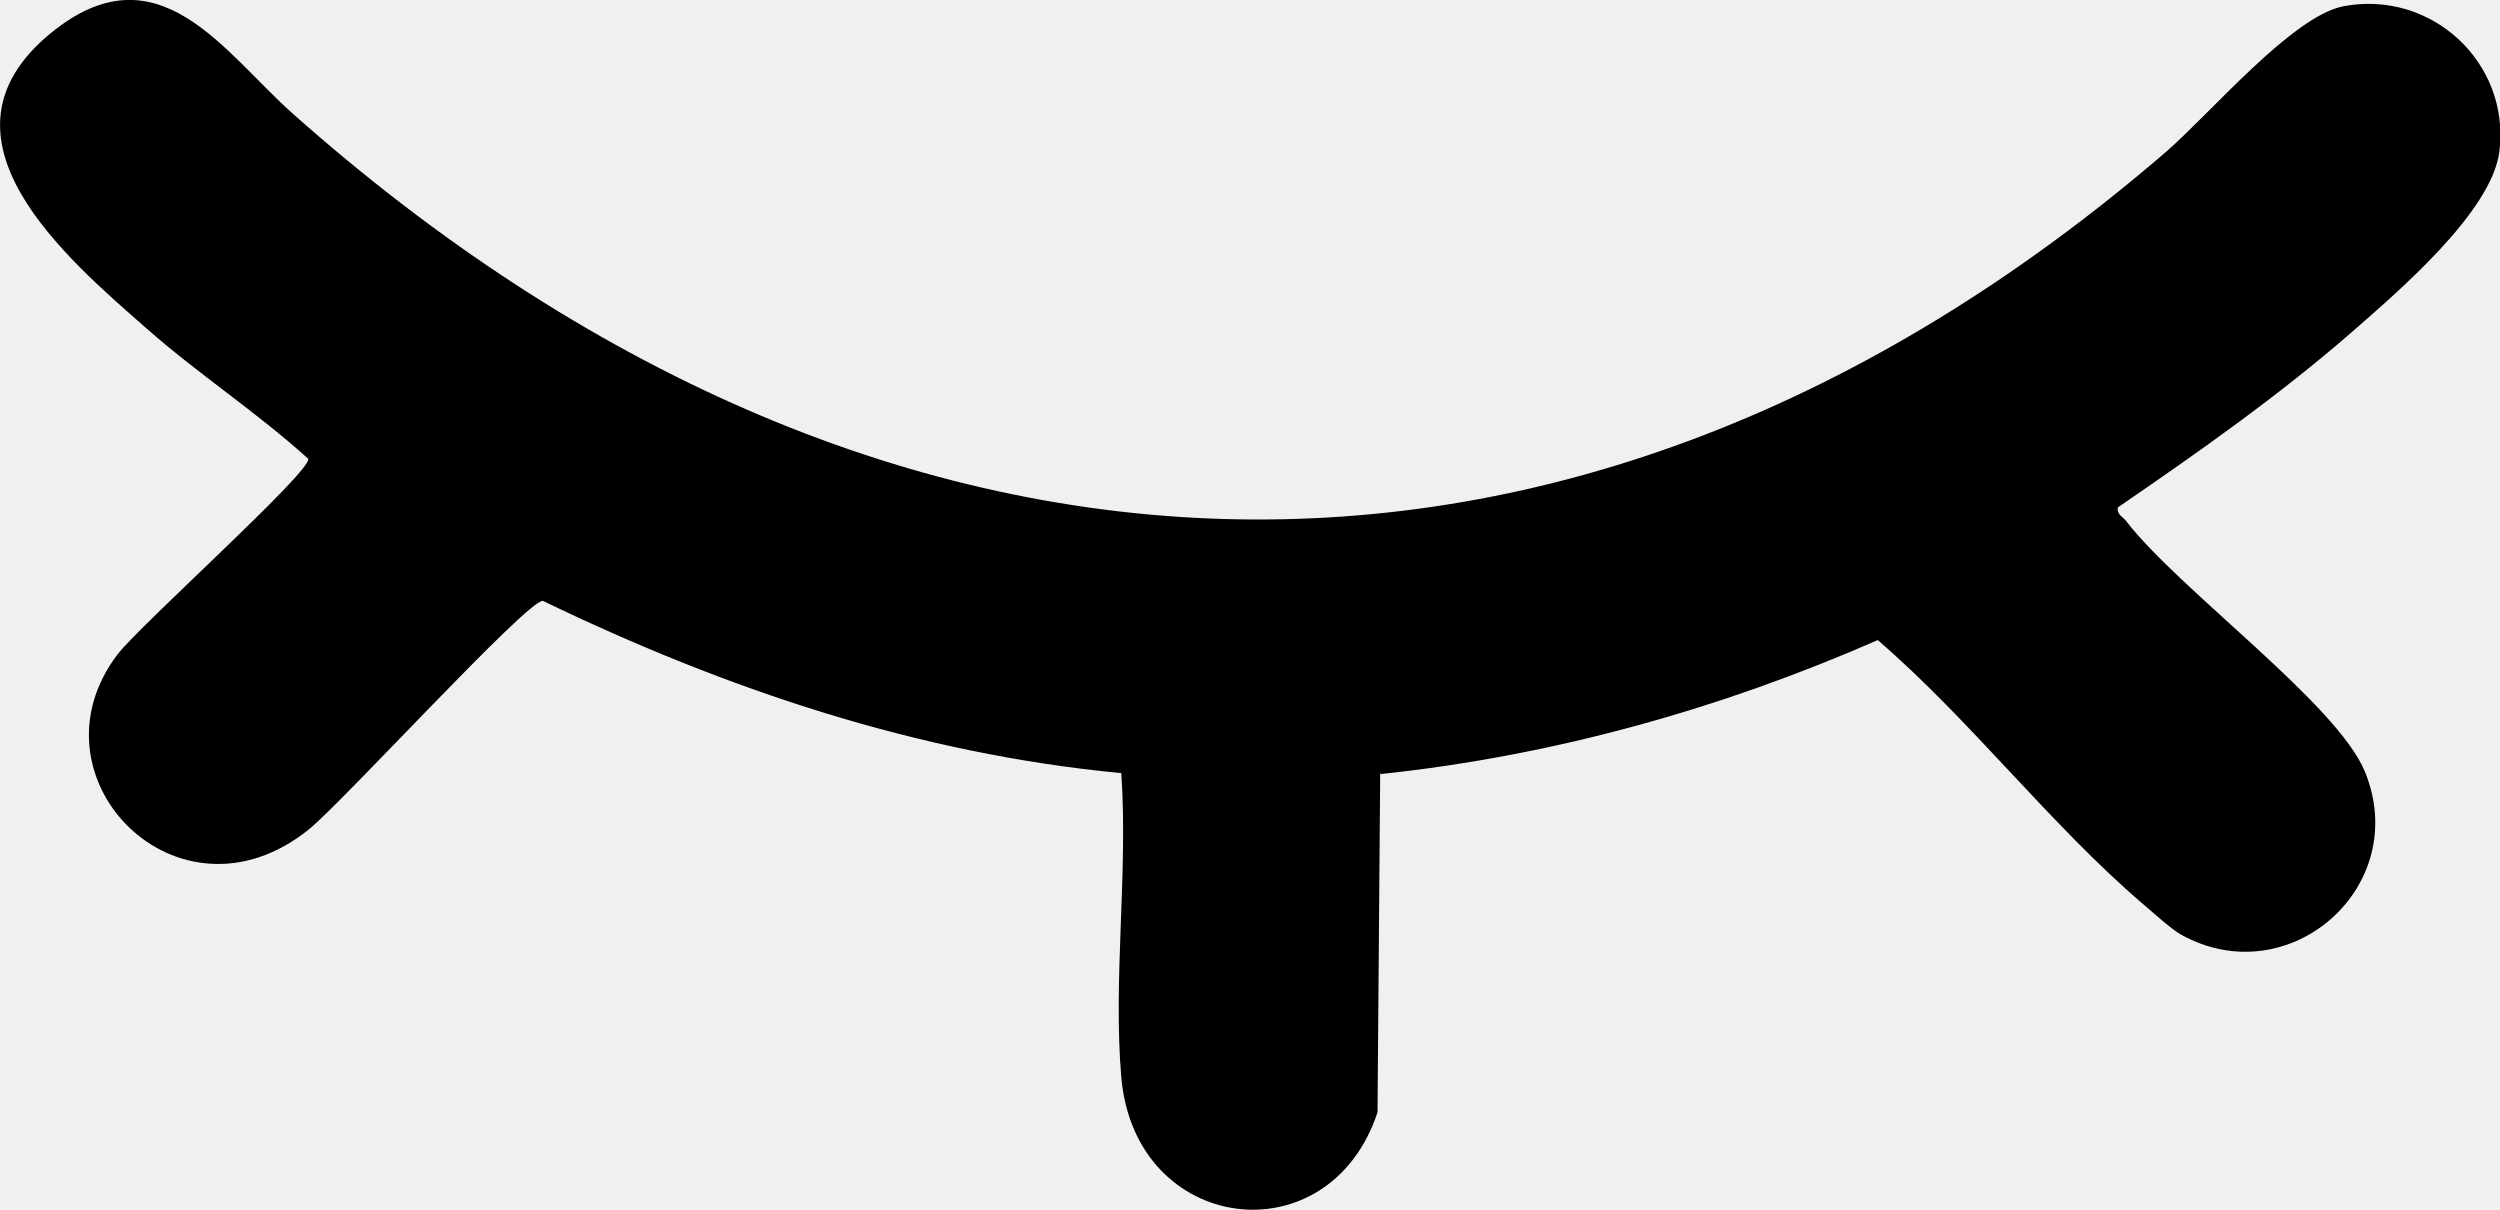
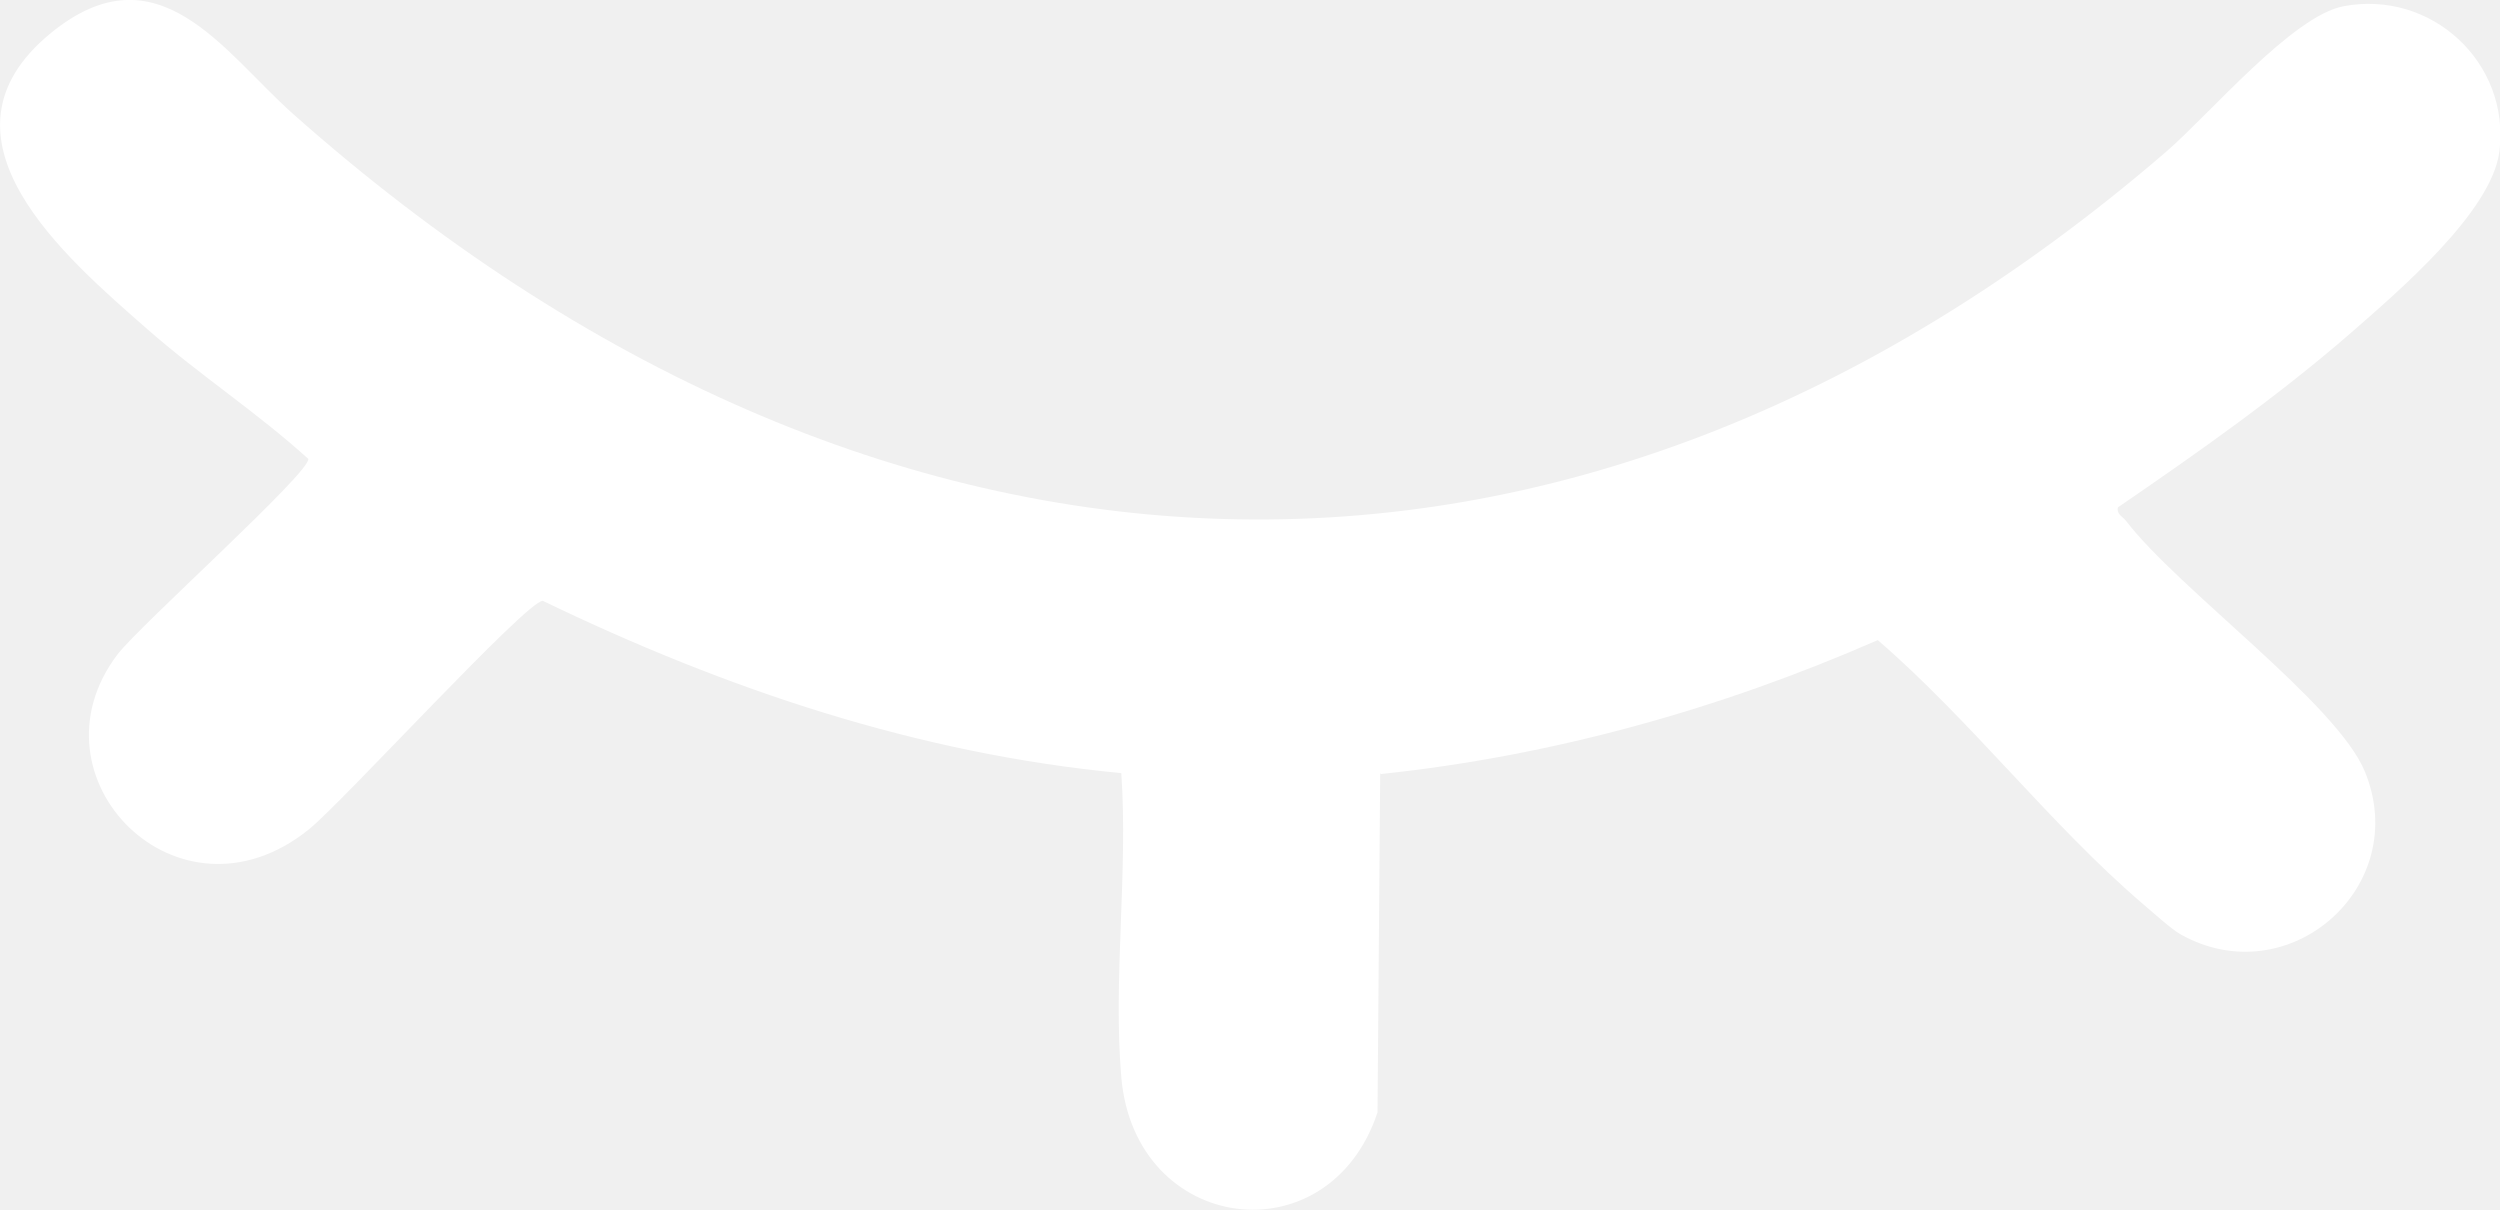
<svg xmlns="http://www.w3.org/2000/svg" id="Layer_1" data-name="Layer 1" viewBox="0 0 84.01 40.65">
  <g id="eOO92o">
-     <path d="M46.38,25.99l-.09,11.39c-1.63,4.92-8.15,4.1-8.61-1.18-.28-3.26.23-6.91,0-10.22-6.84-.65-13.29-2.82-19.44-5.79-.55,0-6.72,6.76-7.86,7.68-4.39,3.54-9.57-1.75-6.43-5.88.74-.97,6.49-6.12,6.41-6.57-1.72-1.56-3.67-2.83-5.41-4.36C2.24,8.68-2.58,4.62,1.71,1.11c3.6-2.94,5.81.65,8.14,2.72,19.49,17.3,42.87,18.57,62.94,1.27,1.48-1.28,4.24-4.56,5.96-4.89,2.94-.56,5.61,1.88,5.24,4.88-.26,2.04-3.42,4.72-4.96,6.07-2.47,2.15-5.16,4.04-7.86,5.89-.05.23.16.31.27.45,1.76,2.3,7.09,6.14,8.03,8.43,1.59,3.88-2.57,7.5-6.19,5.47-.31-.17-.98-.78-1.3-1.05-3.08-2.64-5.78-6.17-8.88-8.84-5.3,2.32-10.92,3.89-16.69,4.5Z" />
+     <path fill="#ffffff" d="M46.38,25.99l-.09,11.39c-1.63,4.92-8.15,4.1-8.61-1.18-.28-3.26.23-6.91,0-10.22-6.84-.65-13.29-2.82-19.44-5.79-.55,0-6.72,6.76-7.86,7.68-4.39,3.54-9.57-1.75-6.43-5.88.74-.97,6.49-6.12,6.41-6.57-1.72-1.56-3.67-2.83-5.41-4.36C2.24,8.68-2.58,4.62,1.71,1.11c3.6-2.94,5.81.65,8.14,2.72,19.49,17.3,42.87,18.57,62.94,1.27,1.48-1.28,4.24-4.56,5.96-4.89,2.94-.56,5.61,1.88,5.24,4.88-.26,2.04-3.42,4.72-4.96,6.07-2.47,2.15-5.16,4.04-7.86,5.89-.05.23.16.31.27.45,1.76,2.3,7.09,6.14,8.03,8.43,1.59,3.88-2.57,7.5-6.19,5.47-.31-.17-.98-.78-1.3-1.05-3.08-2.64-5.78-6.17-8.88-8.84-5.3,2.32-10.92,3.89-16.69,4.5Z" />
  </g>
</svg>
